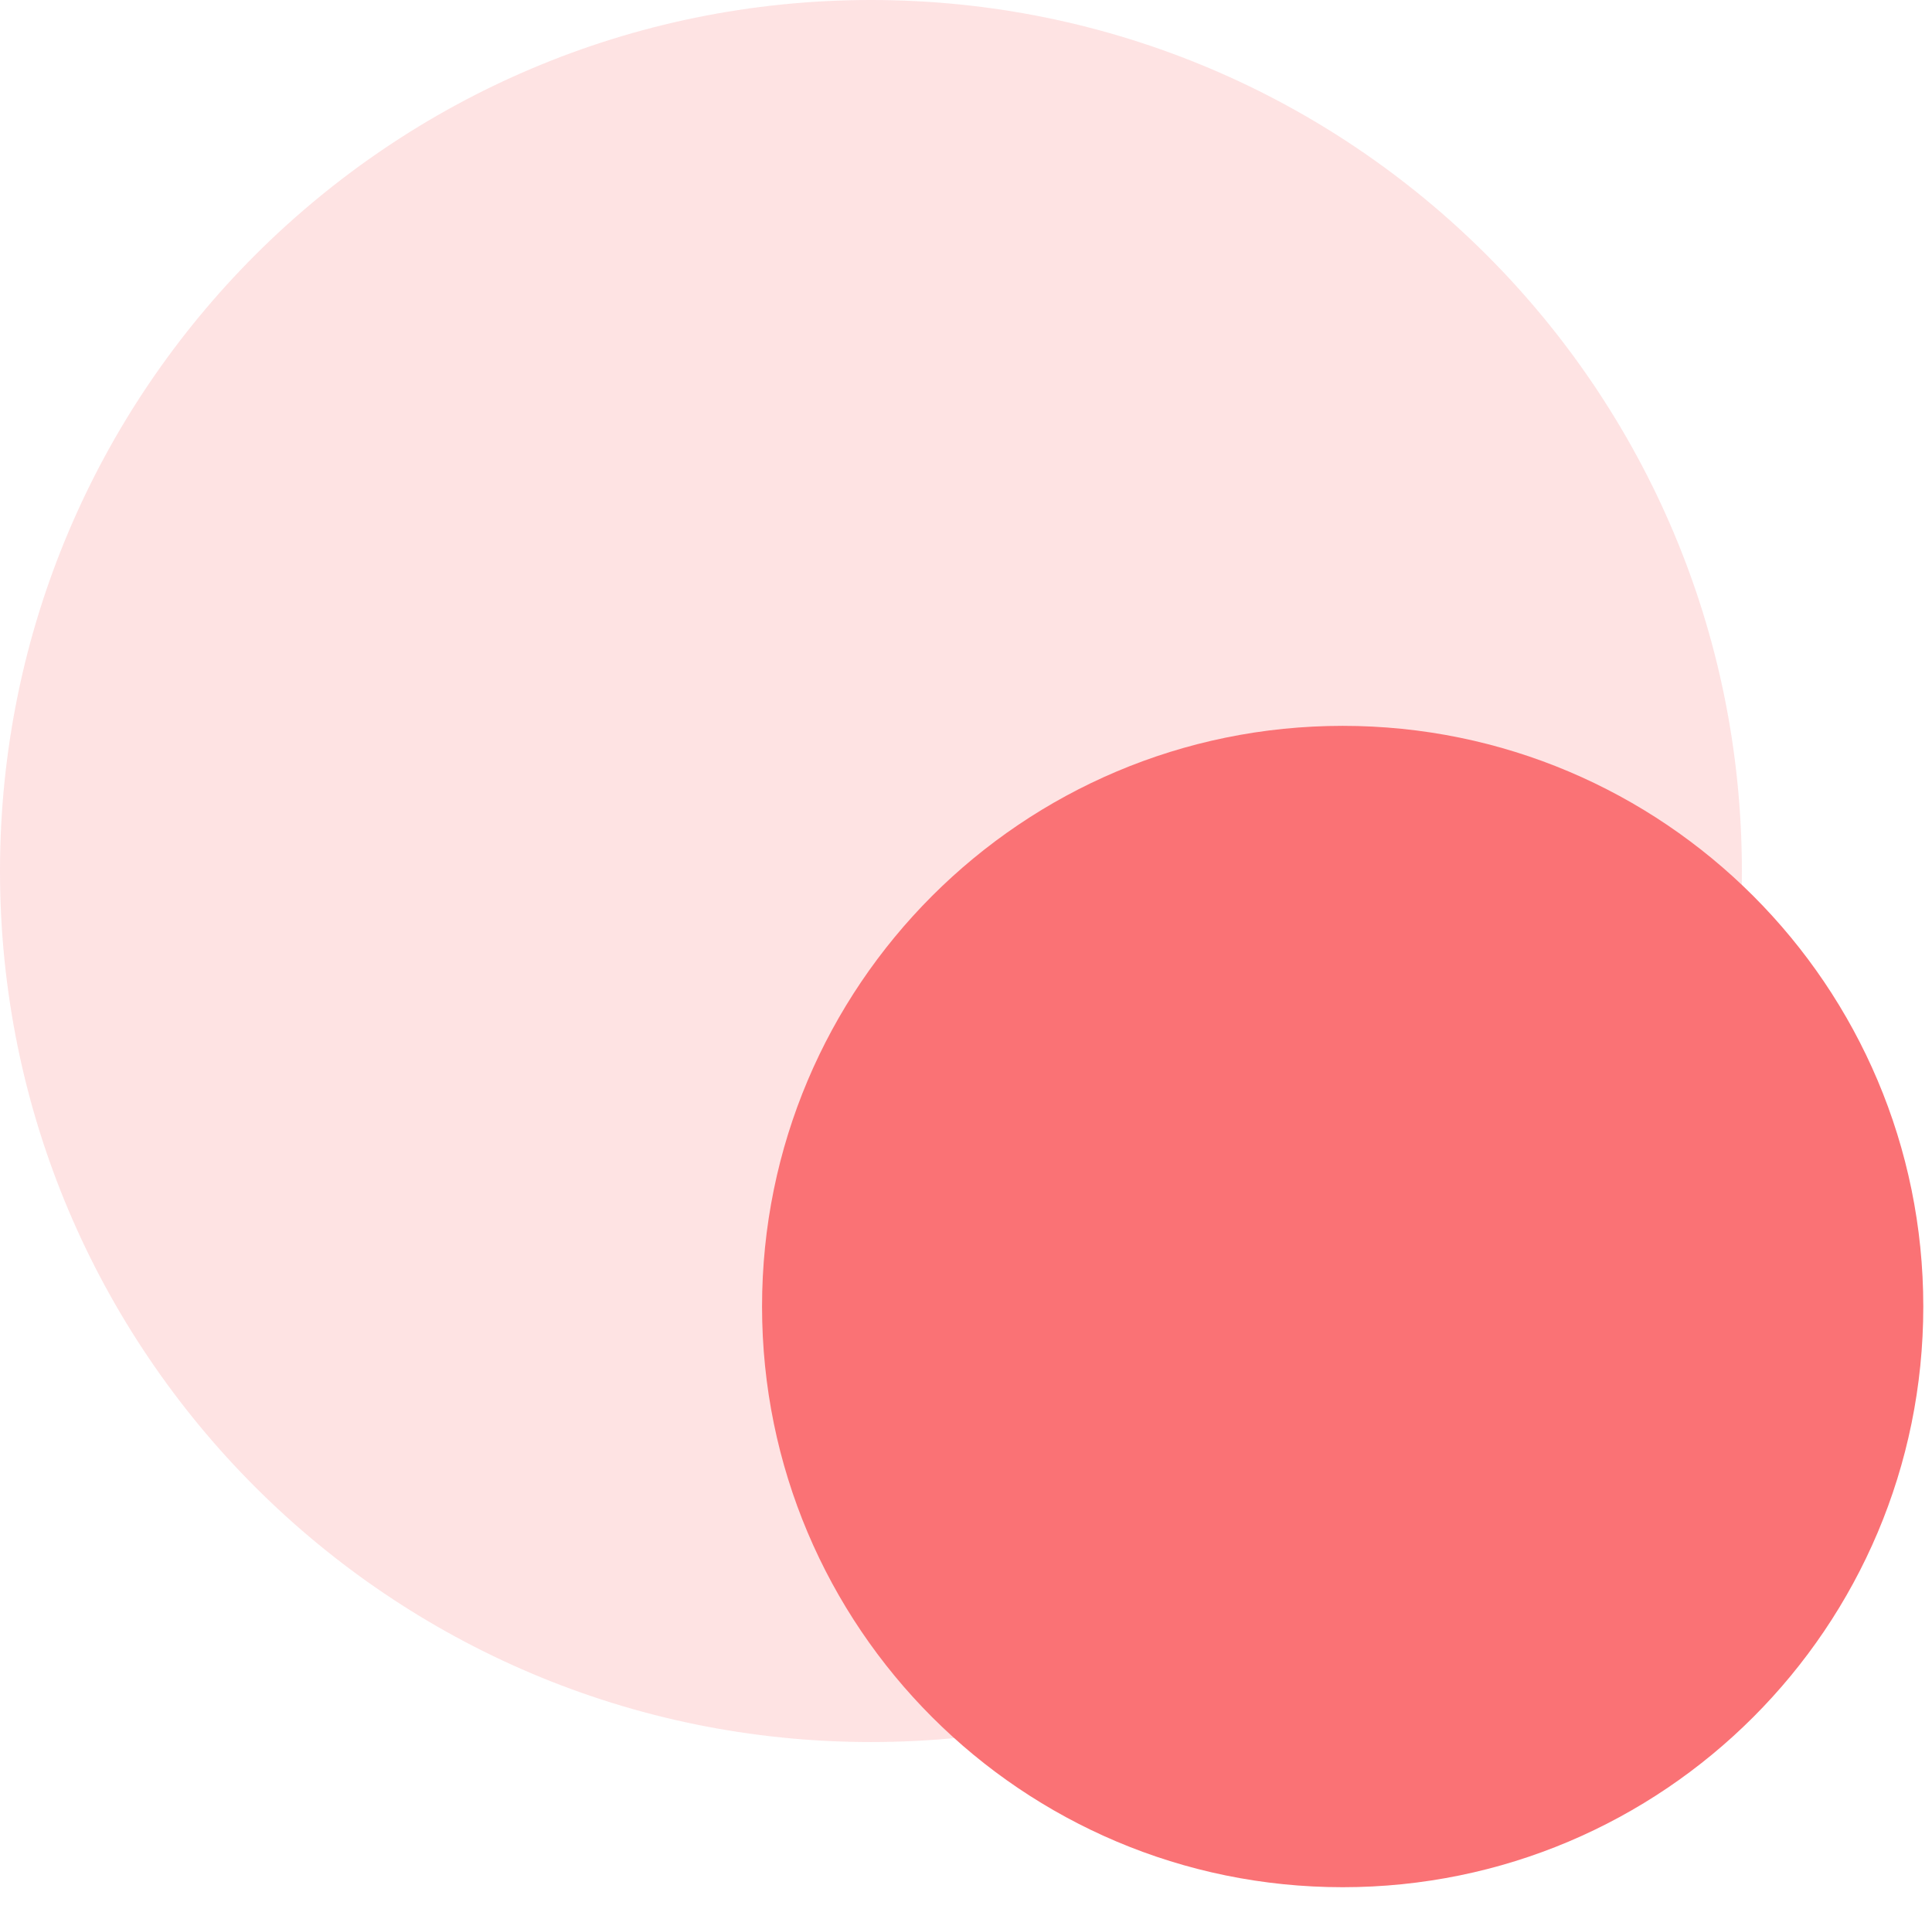
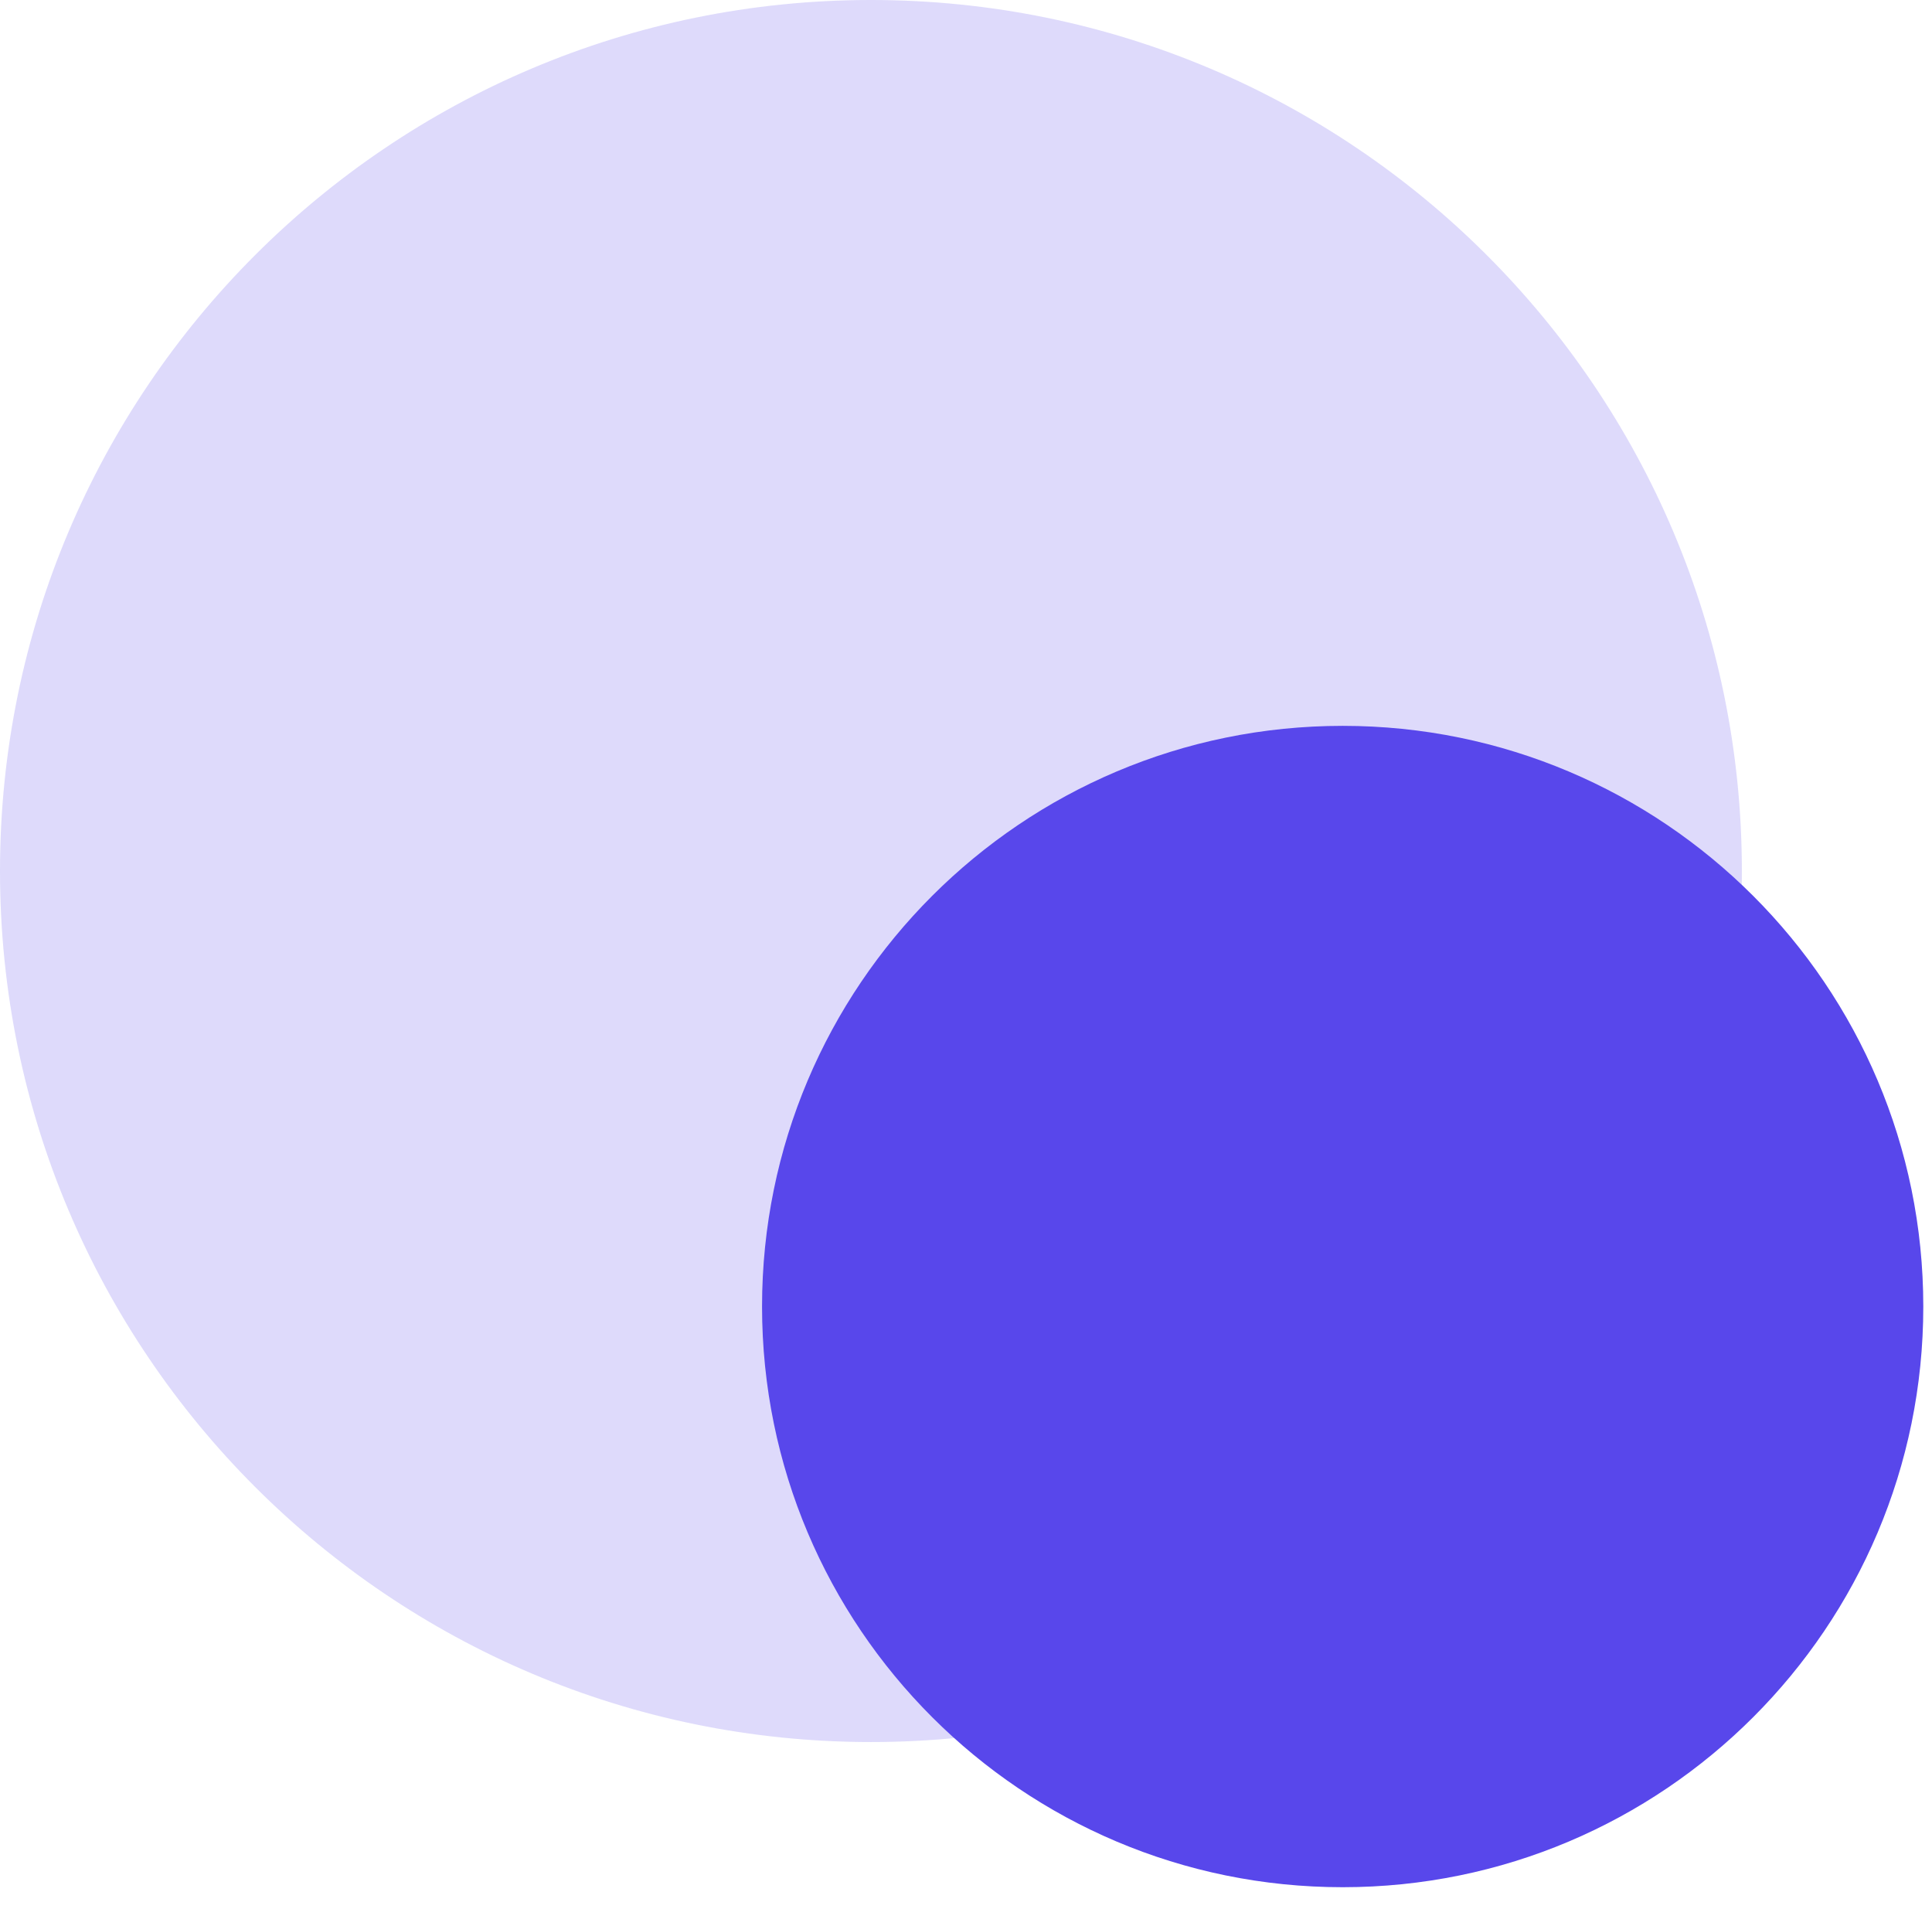
<svg xmlns="http://www.w3.org/2000/svg" width="83" height="82" viewBox="0 0 83 82" fill="none">
-   <rect opacity="0.2" width="74.832" height="74.832" rx="37.416" fill="#FA7275" />
-   <rect x="32.738" y="31.18" width="49.888" height="49.888" rx="24.944" fill="#FA7275" />
+   <rect opacity="0.2" width="74.832" height="74.832" rx="37.416" fill="#5847EB" />
+   <rect x="32.738" y="31.18" width="49.888" height="49.888" rx="24.944" fill="#5847EB" />
</svg>
